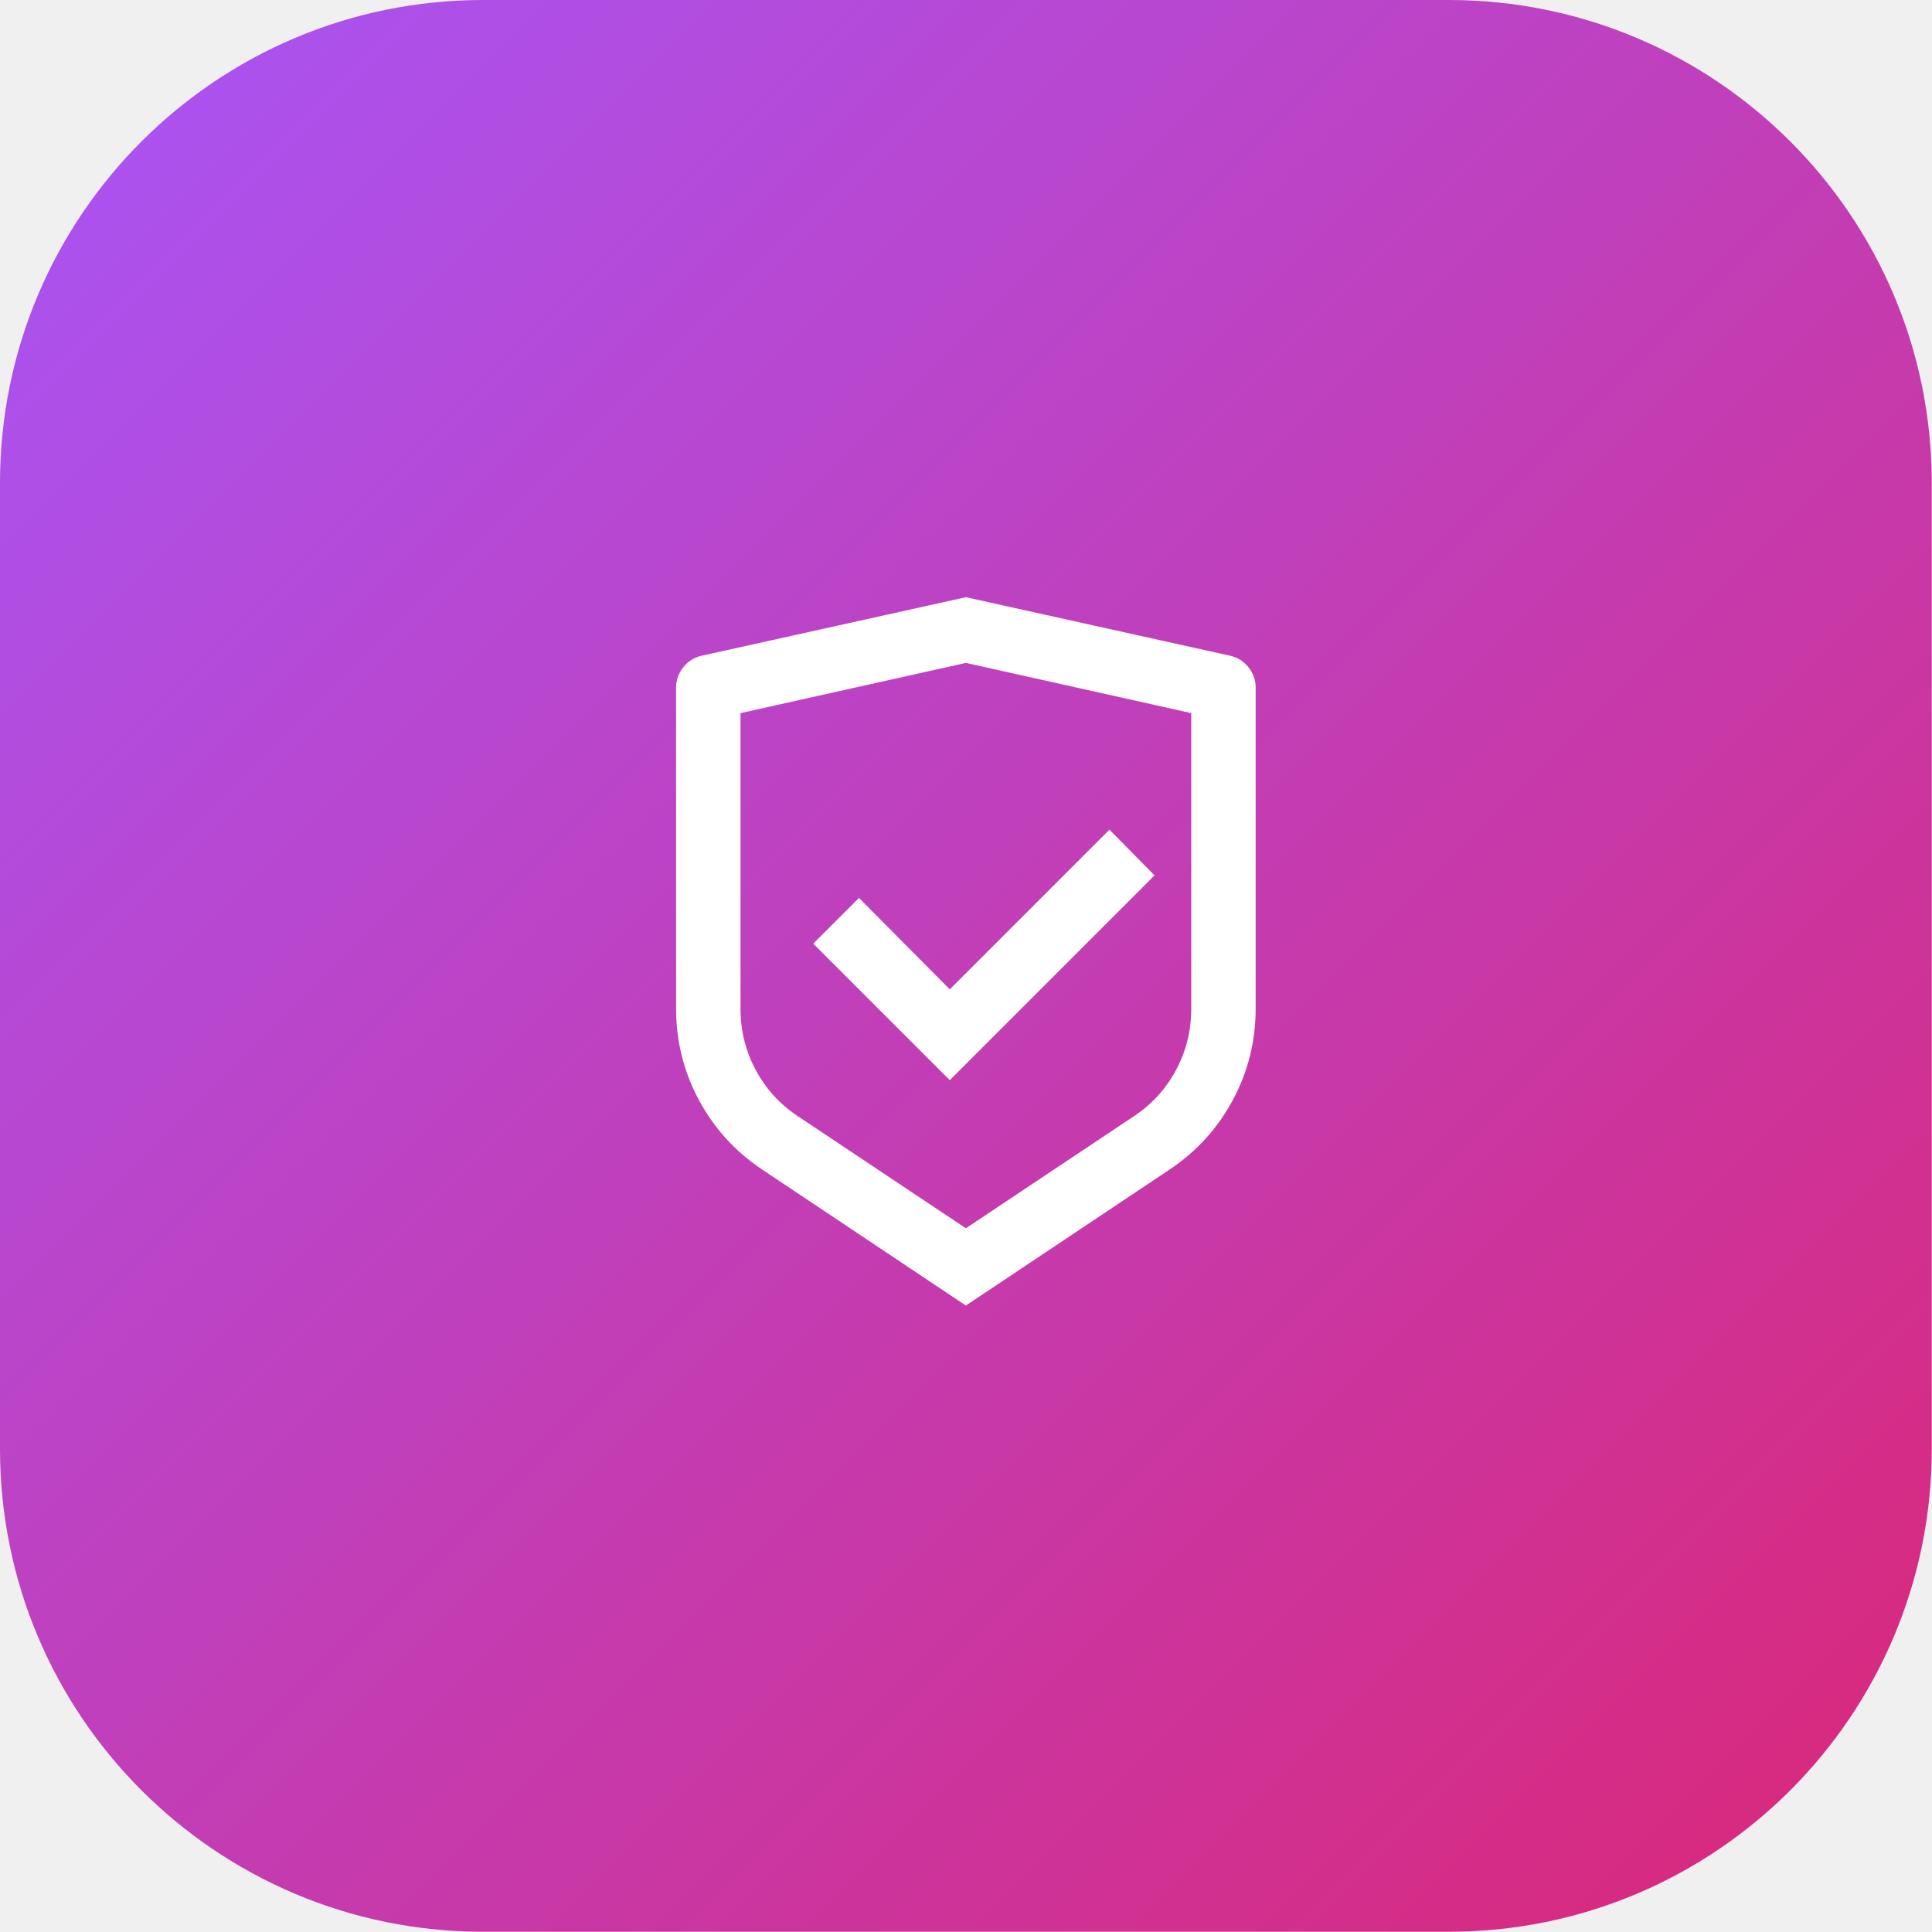
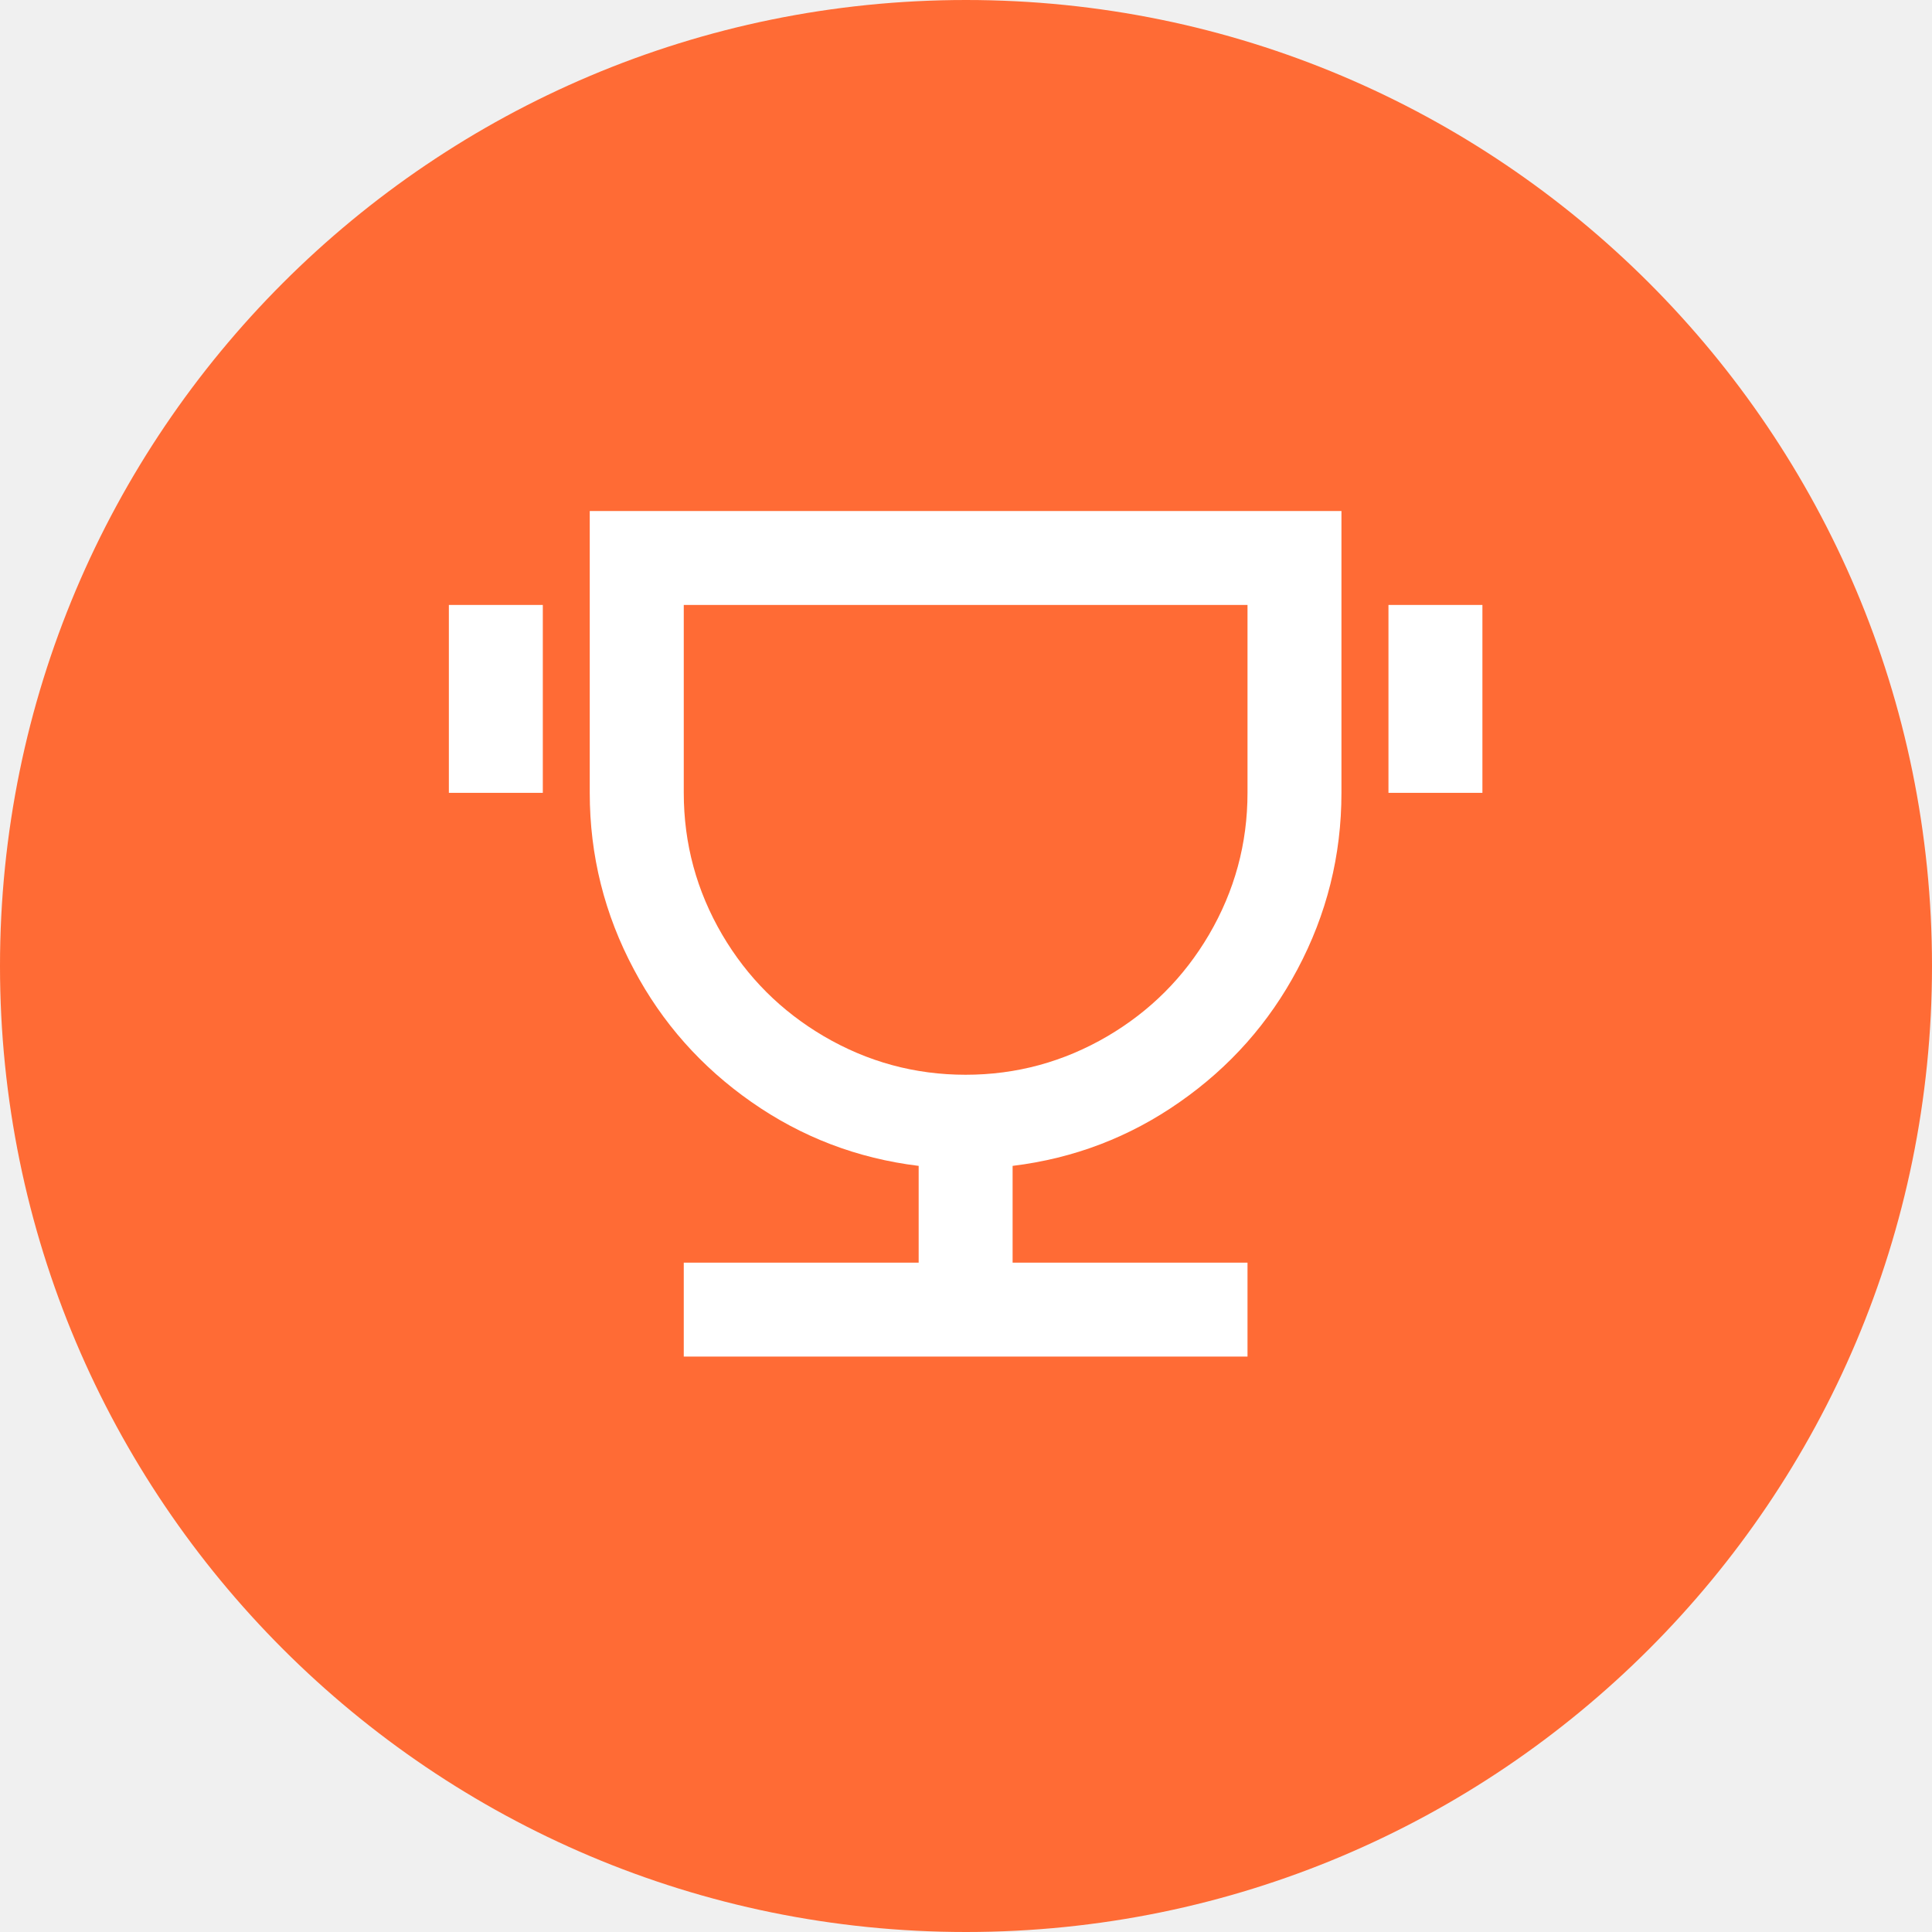
- <svg xmlns="http://www.w3.org/2000/svg" width="80" height="80" viewBox="0 0 80 80" fill="none">
-   <path d="M0 20C0 8.954 8.954 0 20 0H59.99C71.036 0 79.99 8.954 79.99 20V59.99C79.99 71.036 71.036 79.99 59.99 79.99H20C8.954 79.99 0 71.036 0 59.99V20Z" fill="url(#paint0_linear_193_195)" />
-   <path d="M39.995 24.729L50.954 27.156C51.256 27.227 51.505 27.387 51.7 27.636C51.896 27.884 51.994 28.16 51.994 28.462V41.767C51.994 43.118 51.678 44.38 51.047 45.554C50.416 46.727 49.541 47.687 48.421 48.434L39.995 54.06L31.569 48.434C30.449 47.687 29.574 46.727 28.943 45.554C28.312 44.38 27.996 43.118 27.996 41.767V28.462C27.996 28.16 28.094 27.884 28.289 27.636C28.485 27.387 28.734 27.227 29.036 27.156L39.995 24.729ZM39.995 27.449L30.663 29.529V41.767C30.663 42.674 30.871 43.518 31.289 44.3C31.707 45.083 32.289 45.723 33.036 46.22L39.995 50.86L46.954 46.22C47.701 45.723 48.283 45.083 48.701 44.3C49.118 43.518 49.327 42.674 49.327 41.767V29.529L39.995 27.449ZM45.941 34.355L47.807 36.248L39.328 44.727L33.675 39.074L35.569 37.181L39.328 40.968L45.941 34.355Z" fill="white" />
-   <defs>
-     <linearGradient id="paint0_linear_193_195" x1="0" y1="0" x2="79.99" y2="79.99" gradientUnits="userSpaceOnUse">
-       <stop stop-color="#A855F7" />
-       <stop offset="1" stop-color="#DB2777" />
-     </linearGradient>
-   </defs>
+ <svg xmlns="http://www.w3.org/2000/svg" width="24" height="24" viewBox="0 0 24 24" fill="none">
+   <rect width="24" height="24" rx="12" fill="#FF6B35" />
+   <path d="M12.579 14.483V15.685H15.497V16.852H8.494V15.685H11.412V14.483C10.649 14.39 9.957 14.125 9.334 13.689C8.712 13.254 8.225 12.705 7.875 12.044C7.509 11.359 7.326 10.627 7.326 9.849V6.348H16.664V9.849C16.664 10.627 16.481 11.359 16.116 12.044C15.765 12.705 15.279 13.254 14.656 13.689C14.034 14.125 13.341 14.39 12.579 14.483ZM8.494 7.515V9.849C8.494 10.48 8.653 11.067 8.972 11.612C9.283 12.141 9.704 12.561 10.233 12.872C10.777 13.191 11.365 13.351 11.995 13.351C12.626 13.351 13.213 13.191 13.758 12.872C14.287 12.561 14.707 12.141 15.018 11.612C15.337 11.067 15.497 10.48 15.497 9.849V7.515H8.494ZM5.576 7.515H6.743V9.849H5.576V7.515ZM17.248 7.515H18.415V9.849H17.248V7.515Z" fill="white" />
</svg>
